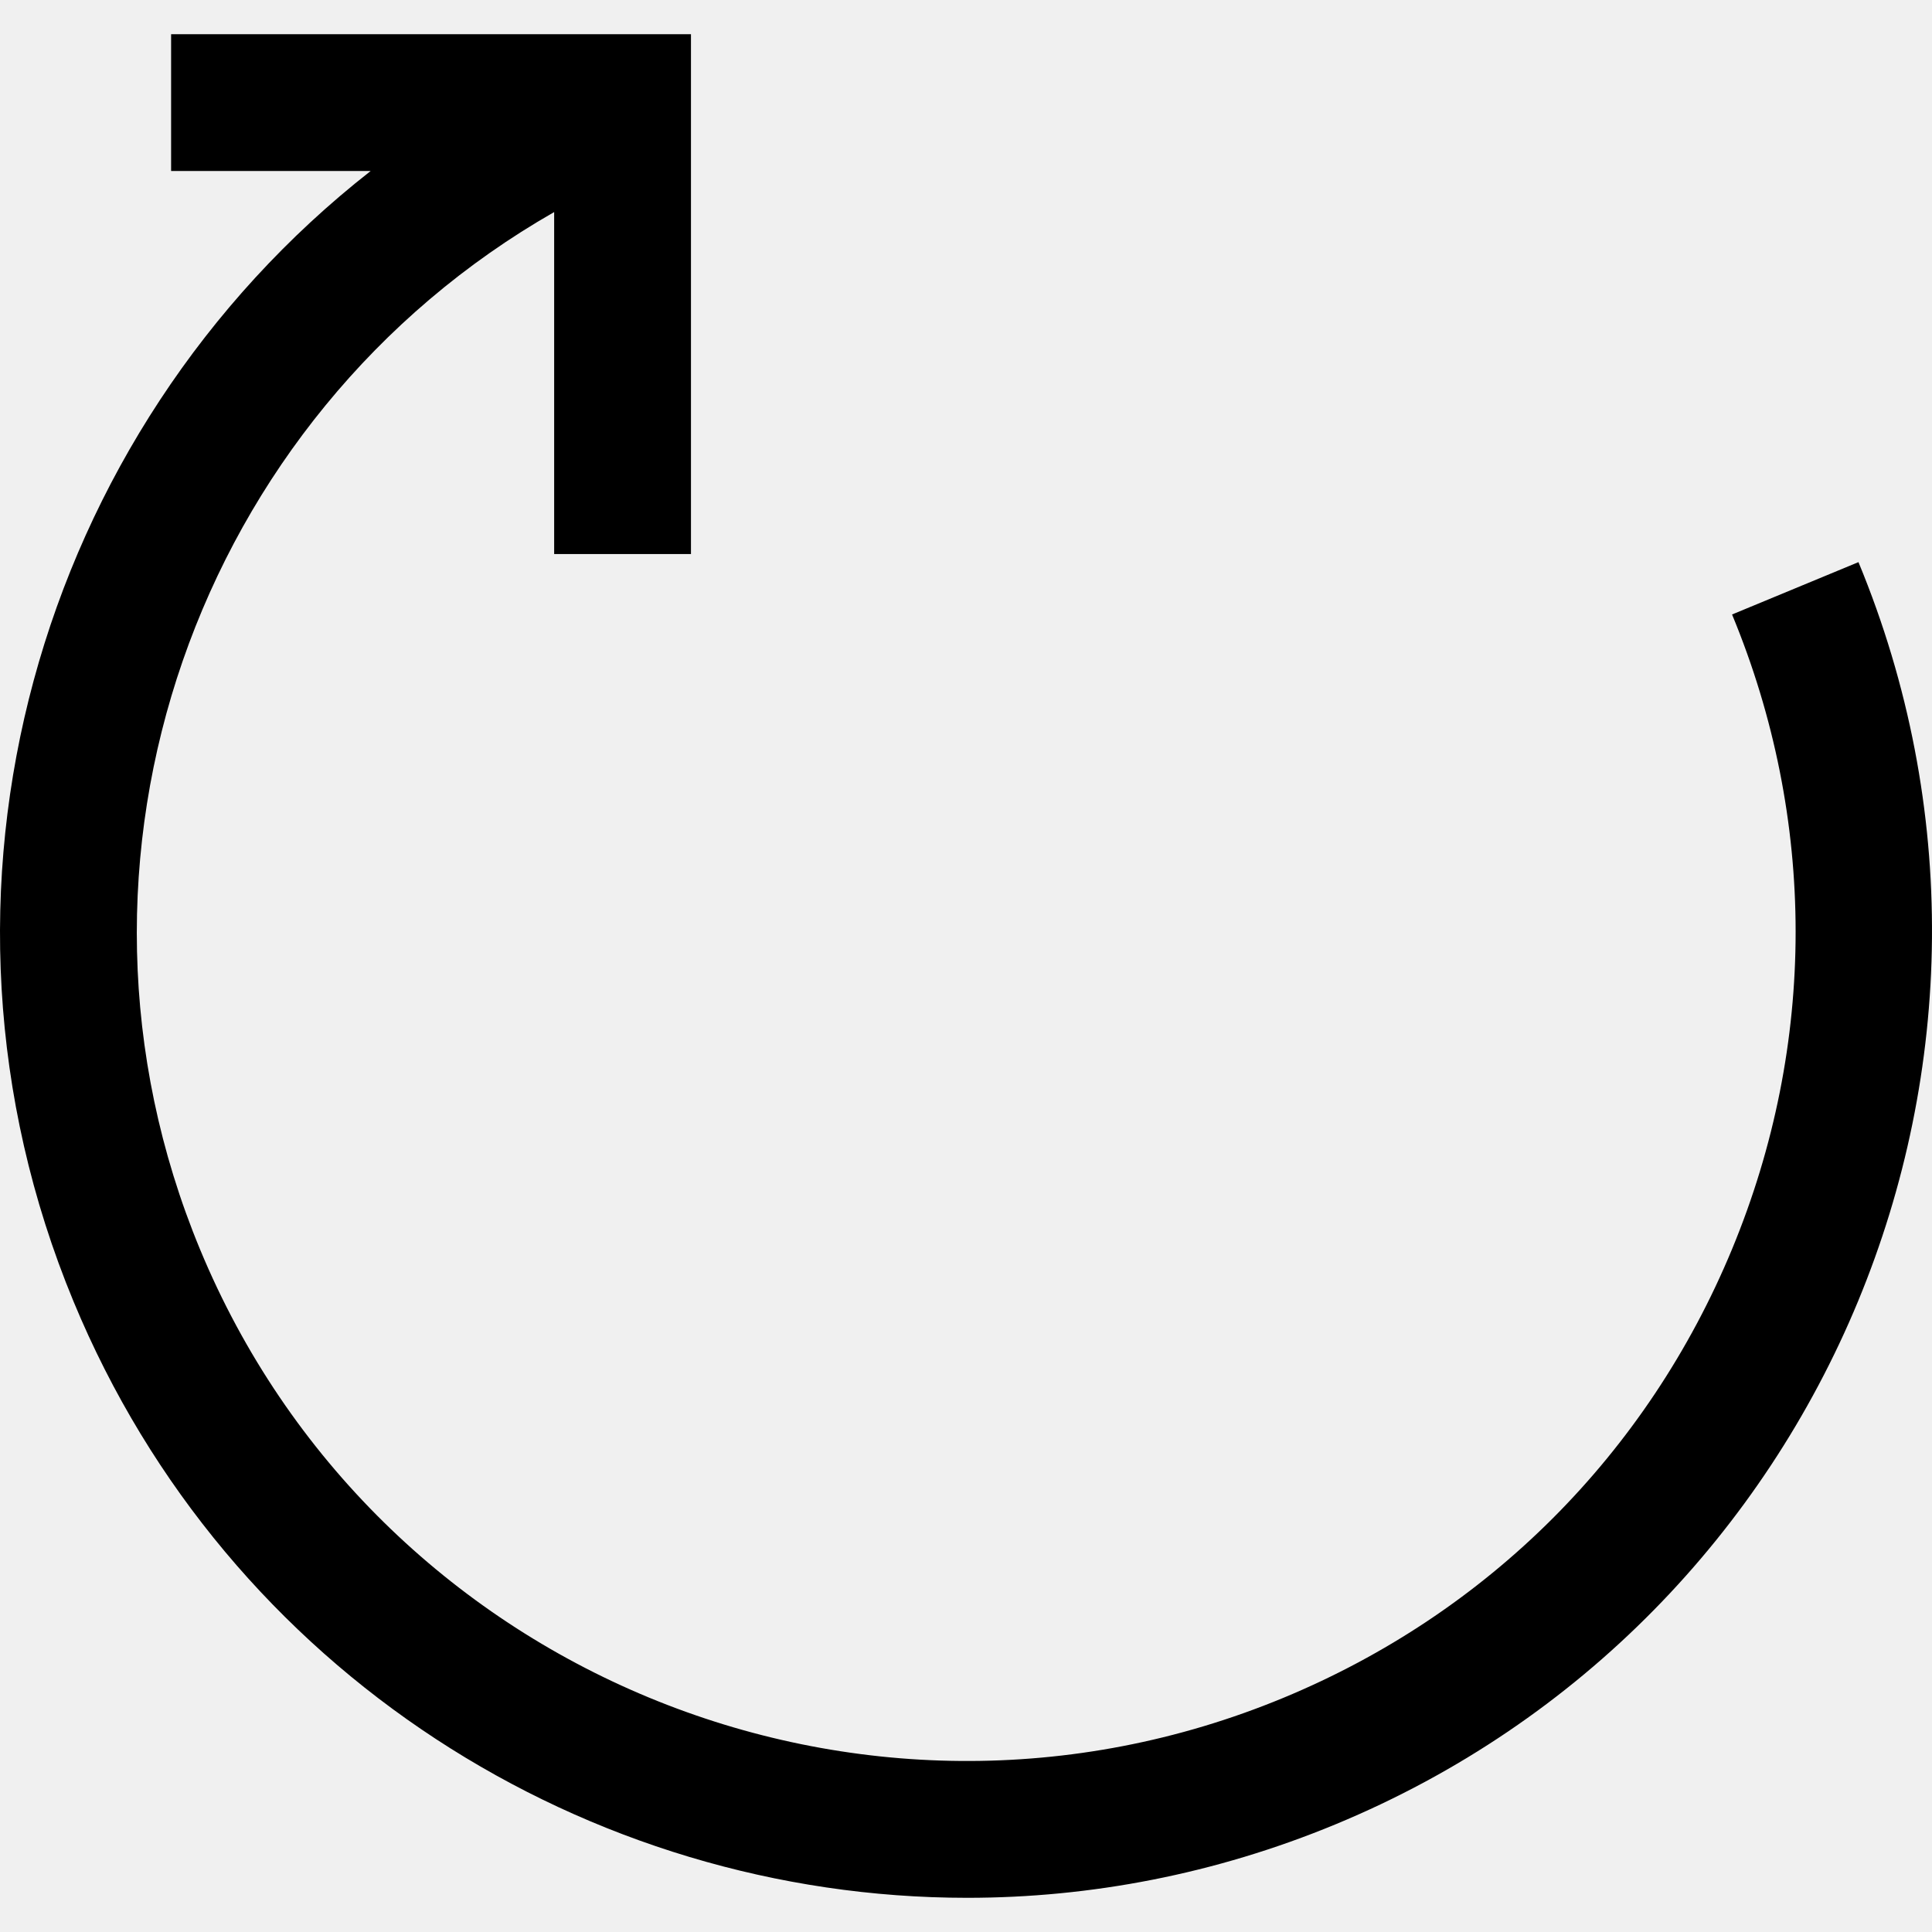
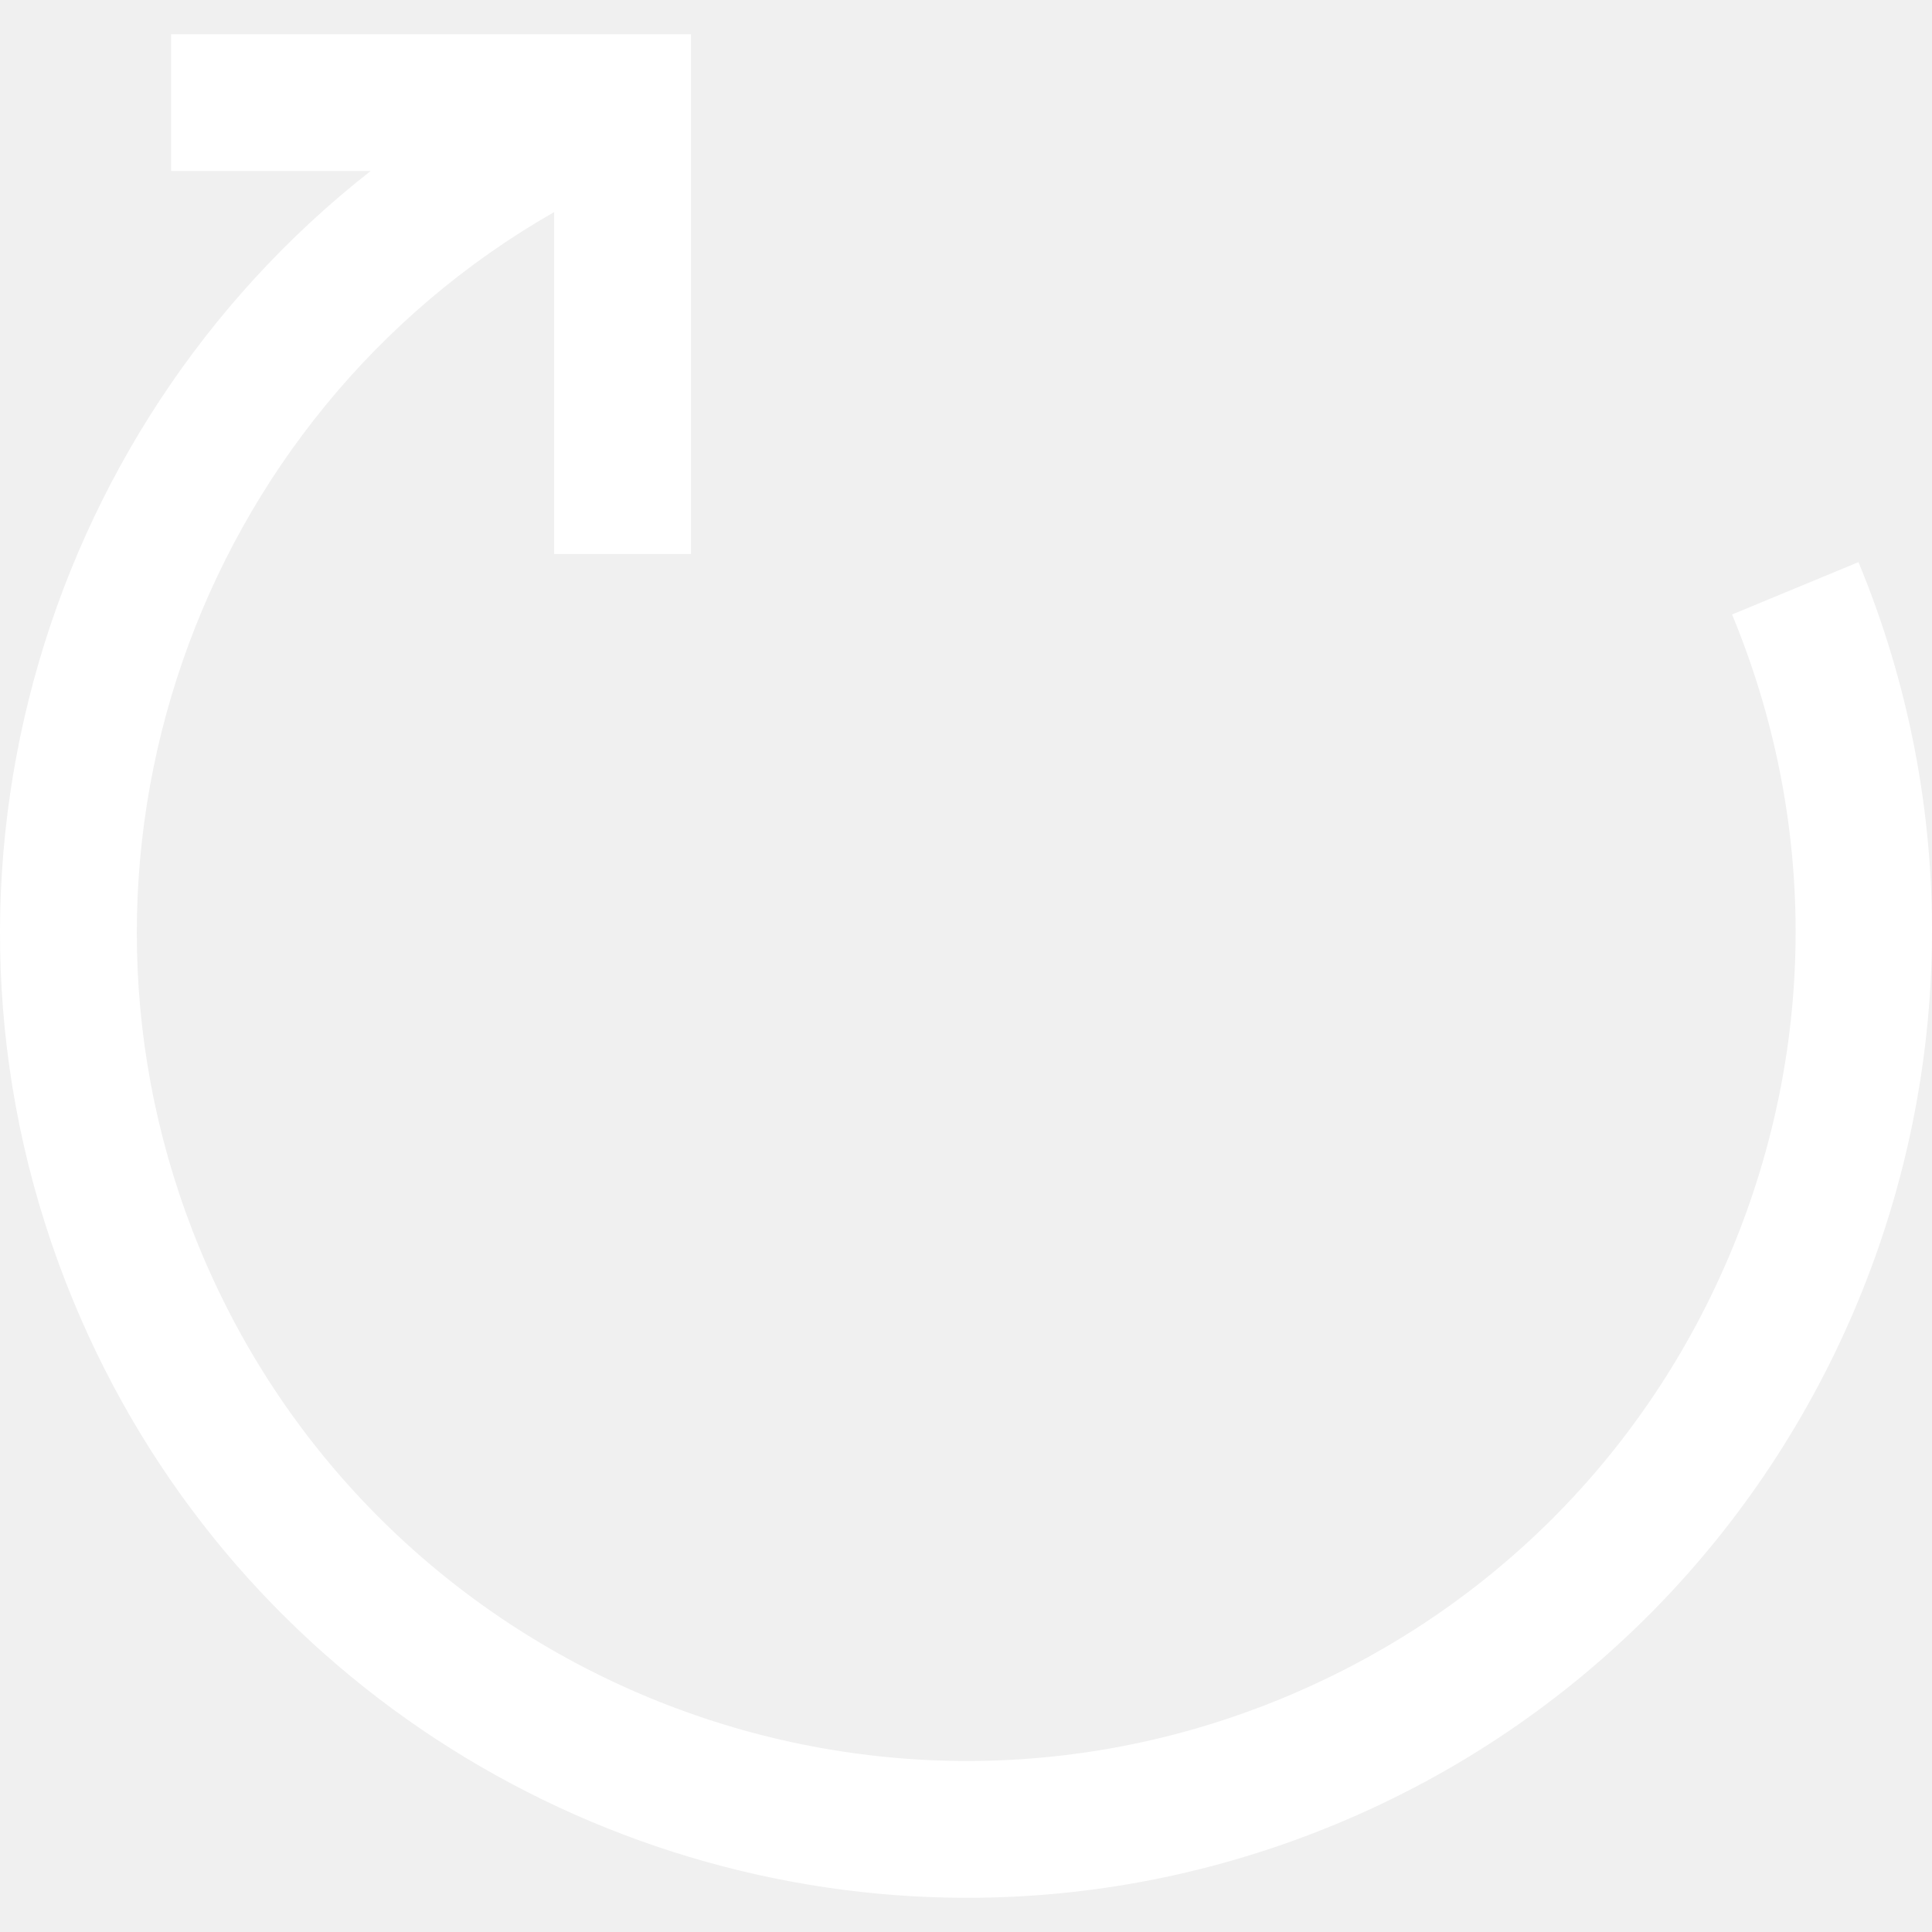
- <svg xmlns="http://www.w3.org/2000/svg" version="1.1" id="Layer_1" x="0px" y="0px" viewBox="0 0 423.642 423.642" style="enable-background:new 0 0 423.642 423.642;" xml:space="preserve">
+ <svg xmlns="http://www.w3.org/2000/svg" fill="white" version="1.1" id="Layer_1" x="0px" y="0px" viewBox="0 0 423.642 423.642" style="enable-background:new 0 0 423.642 423.642;" xml:space="preserve">
  <path d="M407.517,123.262l-27.717,11.48c18.585,44.869,18.585,94.29,0,139.159c-18.585,44.869-53.531,79.815-98.4,98.4  c-92.627,38.368-199.194-5.776-237.559-98.4C8.46,188.486,43.246,91.212,121.514,46.501v74.992h30V7.498H37.519v30h43.755  c-73,57.164-102.323,158.139-65.15,247.885c33.754,81.49,112.806,130.768,195.972,130.762c26.96-0.002,54.367-5.184,80.784-16.125  C400.788,355.322,452.213,231.169,407.517,123.262z" />
  <g>
</g>
  <g>
</g>
  <g>
</g>
  <g>
</g>
  <g>
</g>
  <g>
</g>
  <g>
</g>
  <g>
</g>
  <g>
</g>
  <g>
</g>
  <g>
</g>
  <g>
</g>
  <g>
</g>
  <g>
</g>
  <g>
</g>
</svg>
